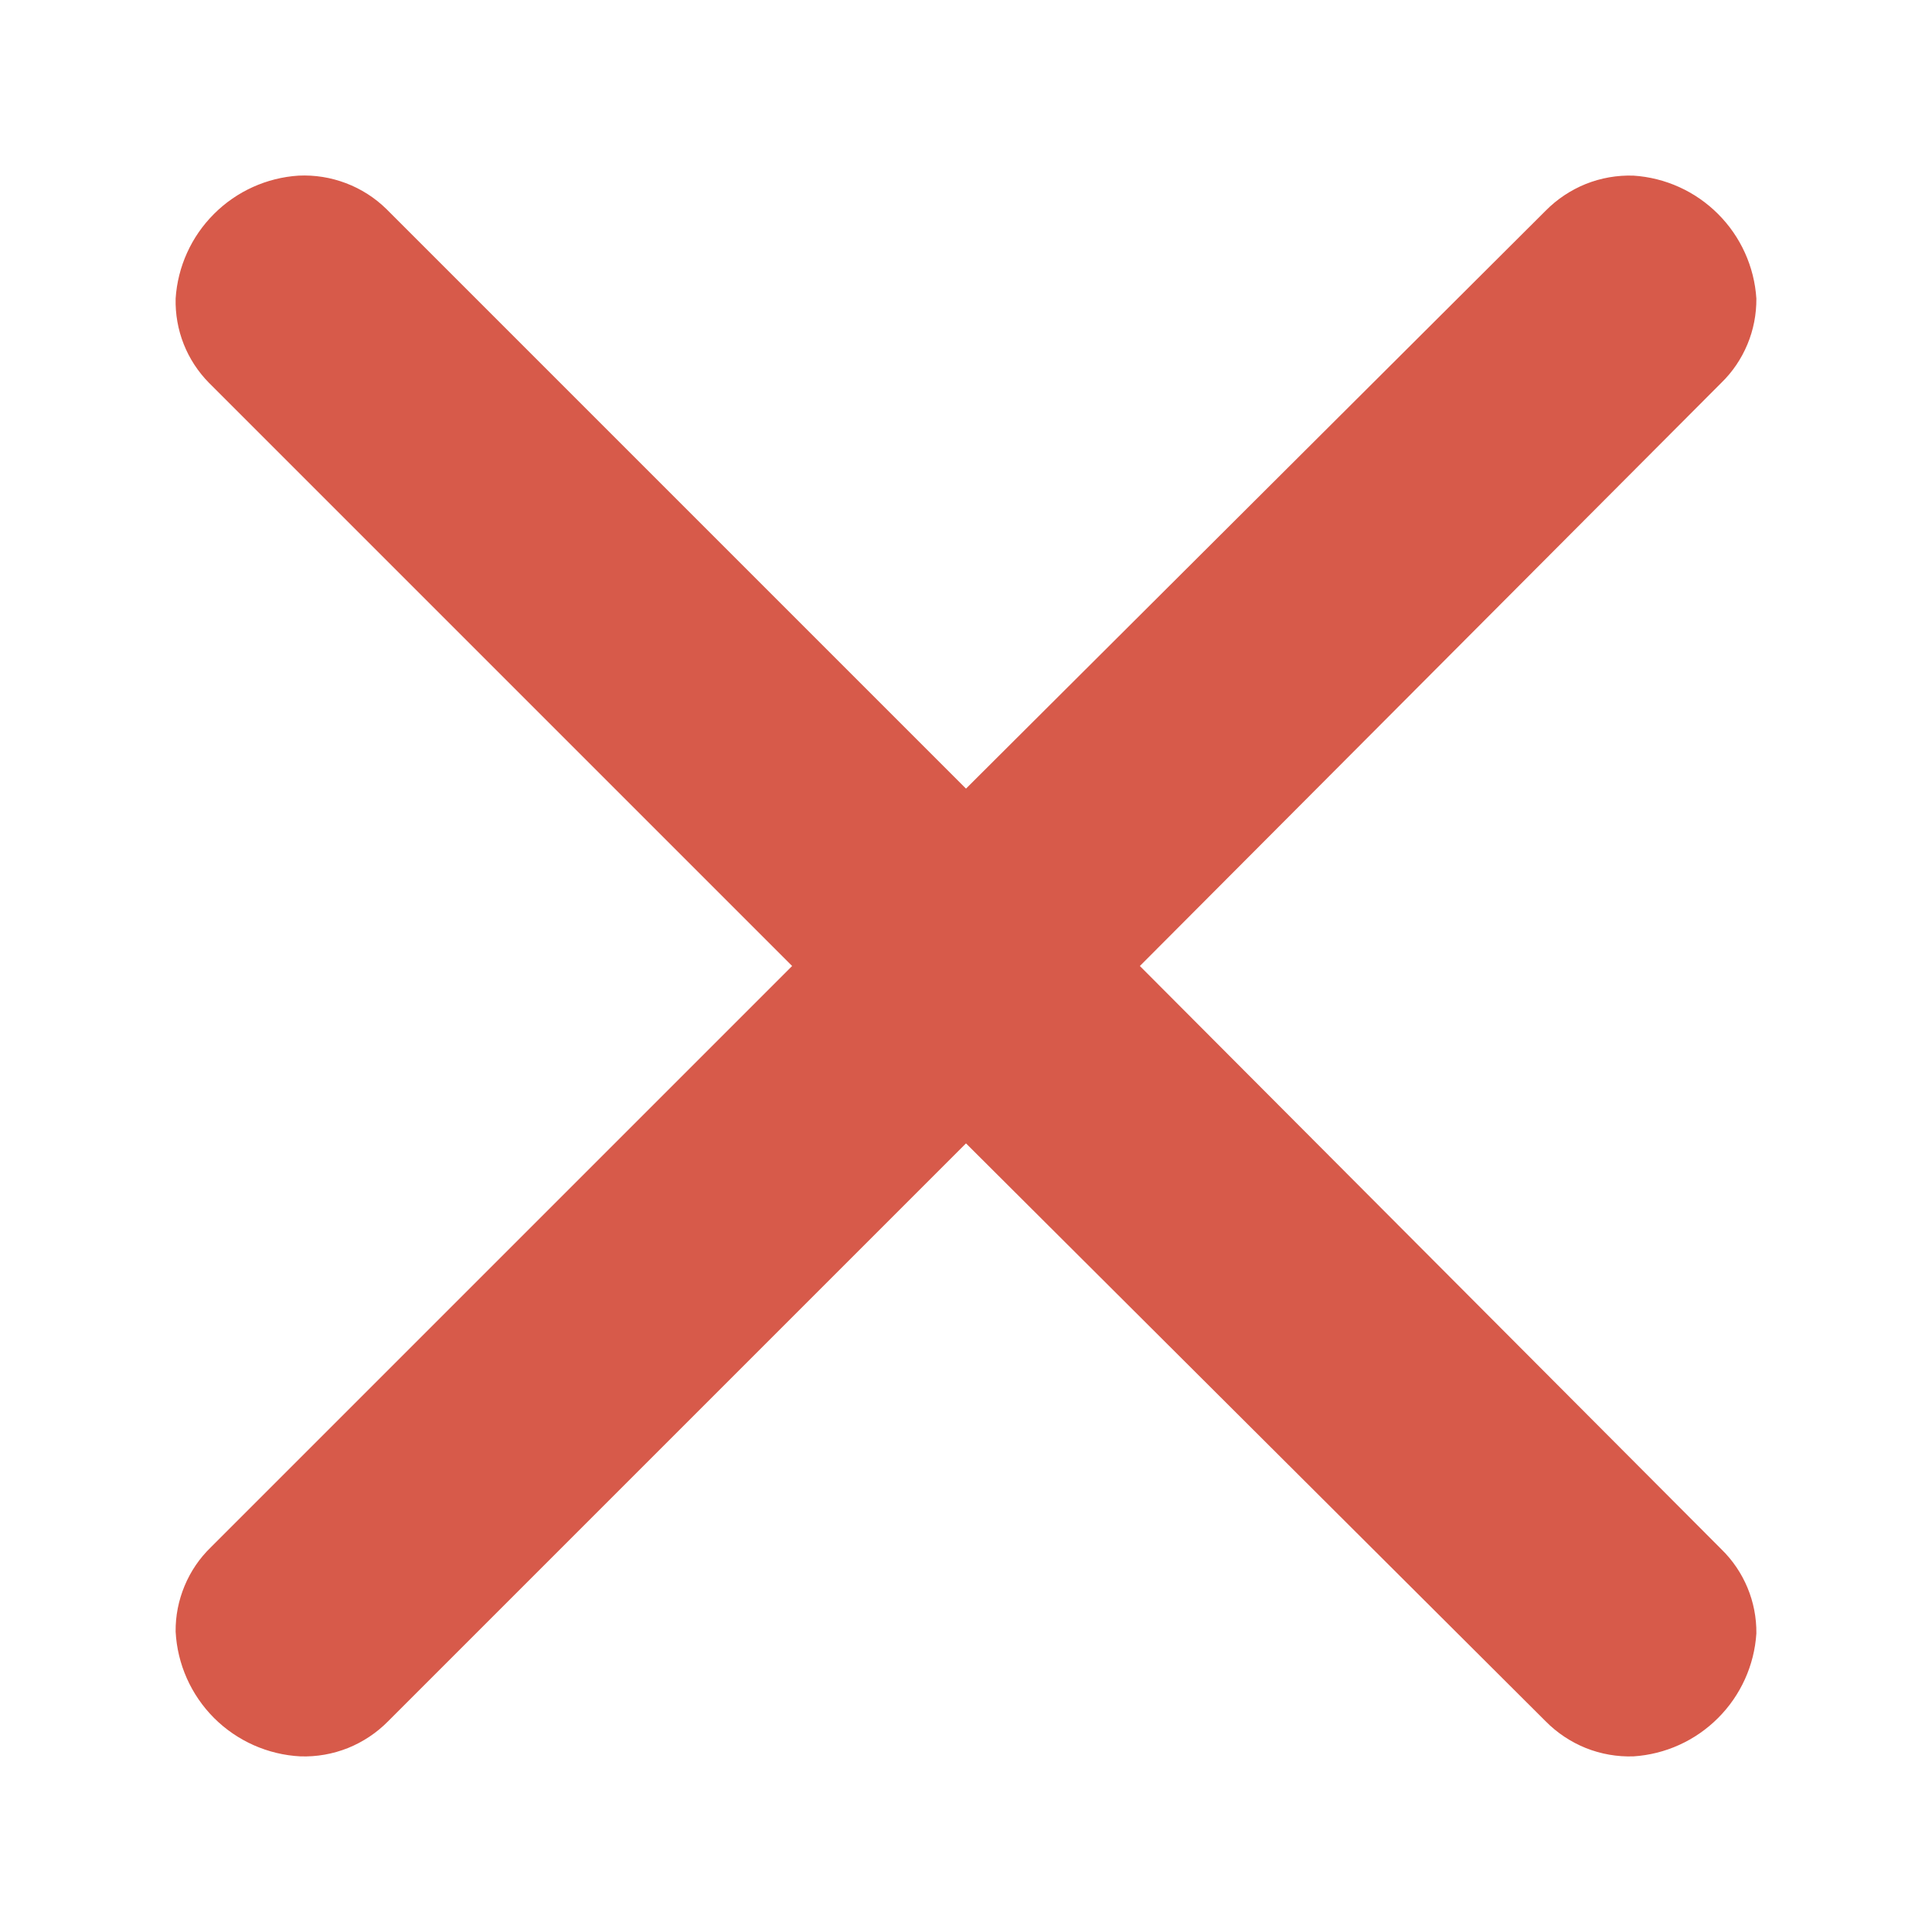
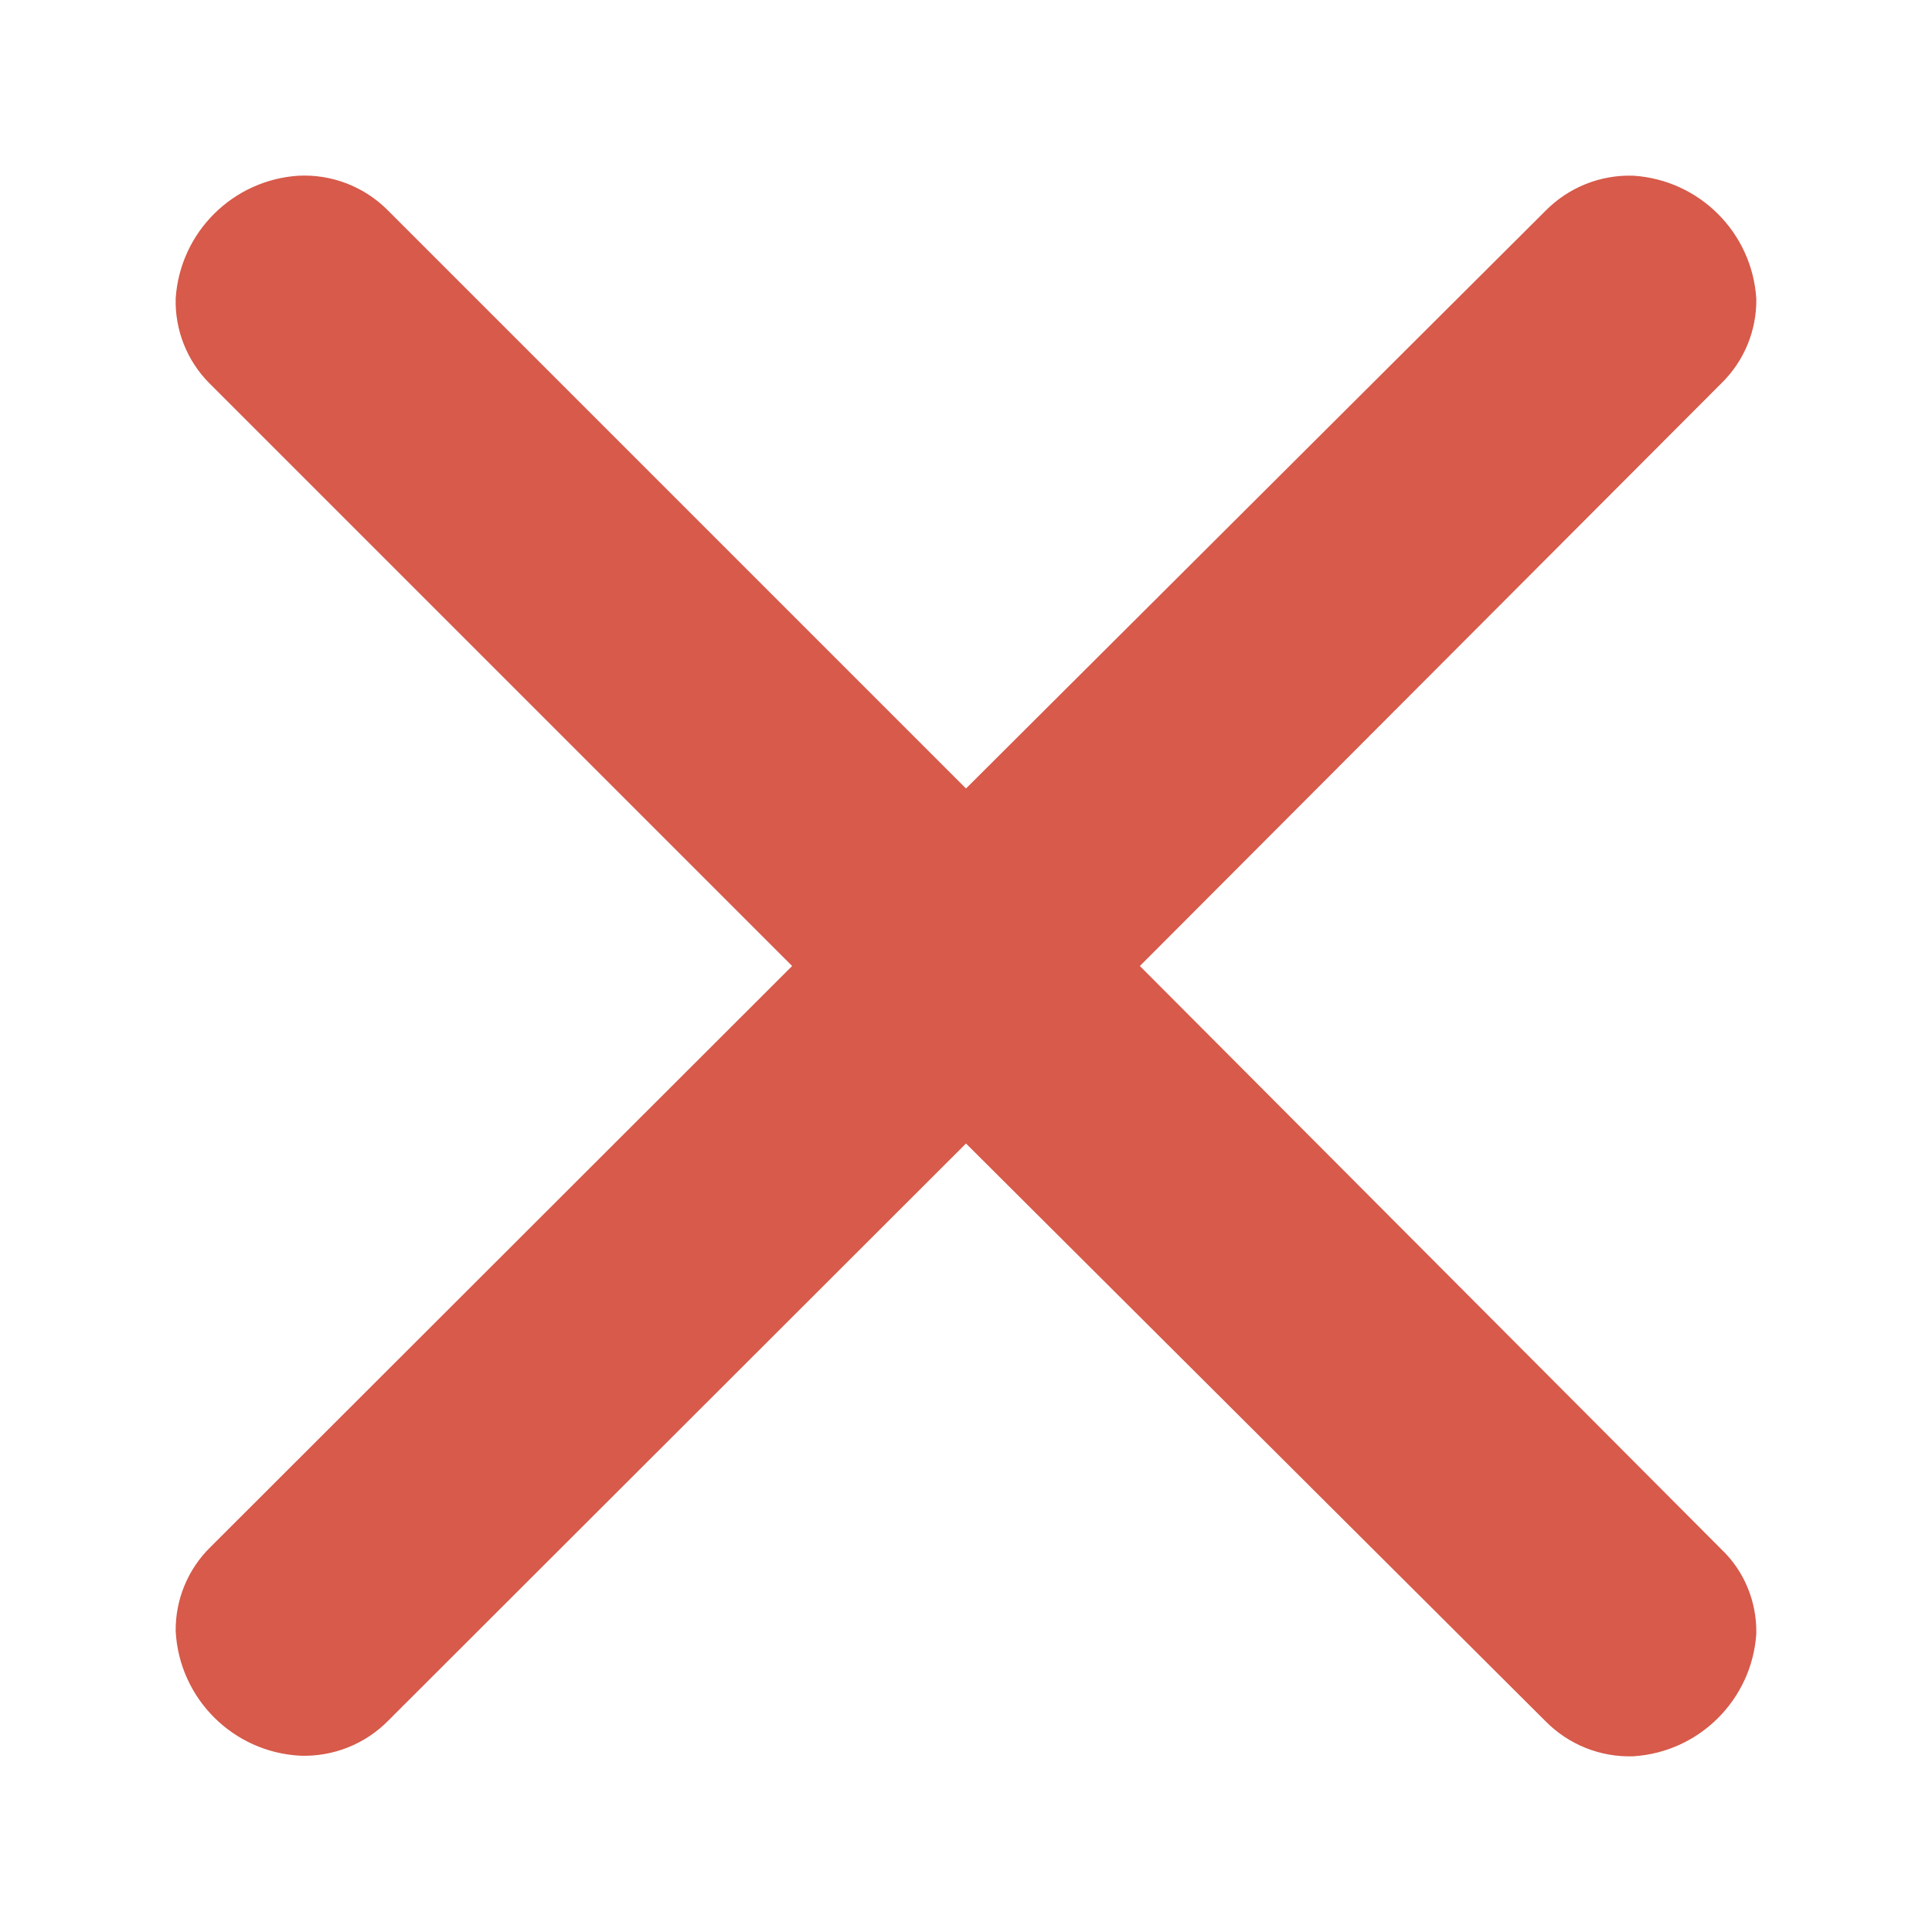
<svg xmlns="http://www.w3.org/2000/svg" width="32" height="32" viewBox="0 0 32 32" fill="none">
-   <path d="M6.4 3.462L16 13.062L25.6 3.491C25.789 3.299 26.016 3.148 26.266 3.047C26.517 2.947 26.785 2.9 27.055 2.909C27.583 2.943 28.082 3.169 28.456 3.544C28.831 3.918 29.057 4.417 29.091 4.945C29.093 5.205 29.043 5.463 28.943 5.703C28.843 5.943 28.696 6.161 28.509 6.342L18.88 16L28.509 25.658C28.887 26.025 29.097 26.531 29.091 27.055C29.057 27.583 28.831 28.082 28.456 28.456C28.082 28.831 27.583 29.057 27.055 29.091C26.785 29.1 26.517 29.053 26.266 28.953C26.016 28.852 25.789 28.701 25.6 28.509L16 18.938L6.429 28.509C6.24 28.701 6.013 28.852 5.763 28.953C5.512 29.053 5.244 29.1 4.975 29.091C4.436 29.063 3.927 28.836 3.545 28.455C3.164 28.073 2.937 27.564 2.909 27.025C2.906 26.765 2.957 26.508 3.057 26.268C3.157 26.027 3.304 25.81 3.491 25.629L13.12 16L3.462 6.342C3.281 6.158 3.138 5.94 3.043 5.7C2.948 5.46 2.903 5.203 2.909 4.945C2.943 4.417 3.169 3.918 3.544 3.544C3.918 3.169 4.417 2.943 4.945 2.909C5.213 2.896 5.48 2.939 5.73 3.034C5.981 3.129 6.209 3.275 6.4 3.462V3.462Z" fill="#D75A4A" />
+   <path d="M6.4 3.46l9.6 9.6 9.6-9.57a1.95 1.95 0 011.45-.58 2.18 2.18 0 012.04 2.04 1.92 1.92 0 01-.58 1.4L18.88 16l9.63 9.66c.38.36.59.87.58 1.4a2.18 2.18 0 01-2.04 2.03 1.95 1.95 0 01-1.45-.58L16 18.94 6.43 28.5a1.95 1.95 0 01-1.46.58 2.18 2.18 0 01-2.06-2.06 1.92 1.92 0 01.58-1.4L13.12 16 3.46 6.34a1.92 1.92 0 01-.55-1.4 2.18 2.18 0 012.04-2.03 1.95 1.95 0 011.45.55z" fill="#D75A4A" />
</svg>
